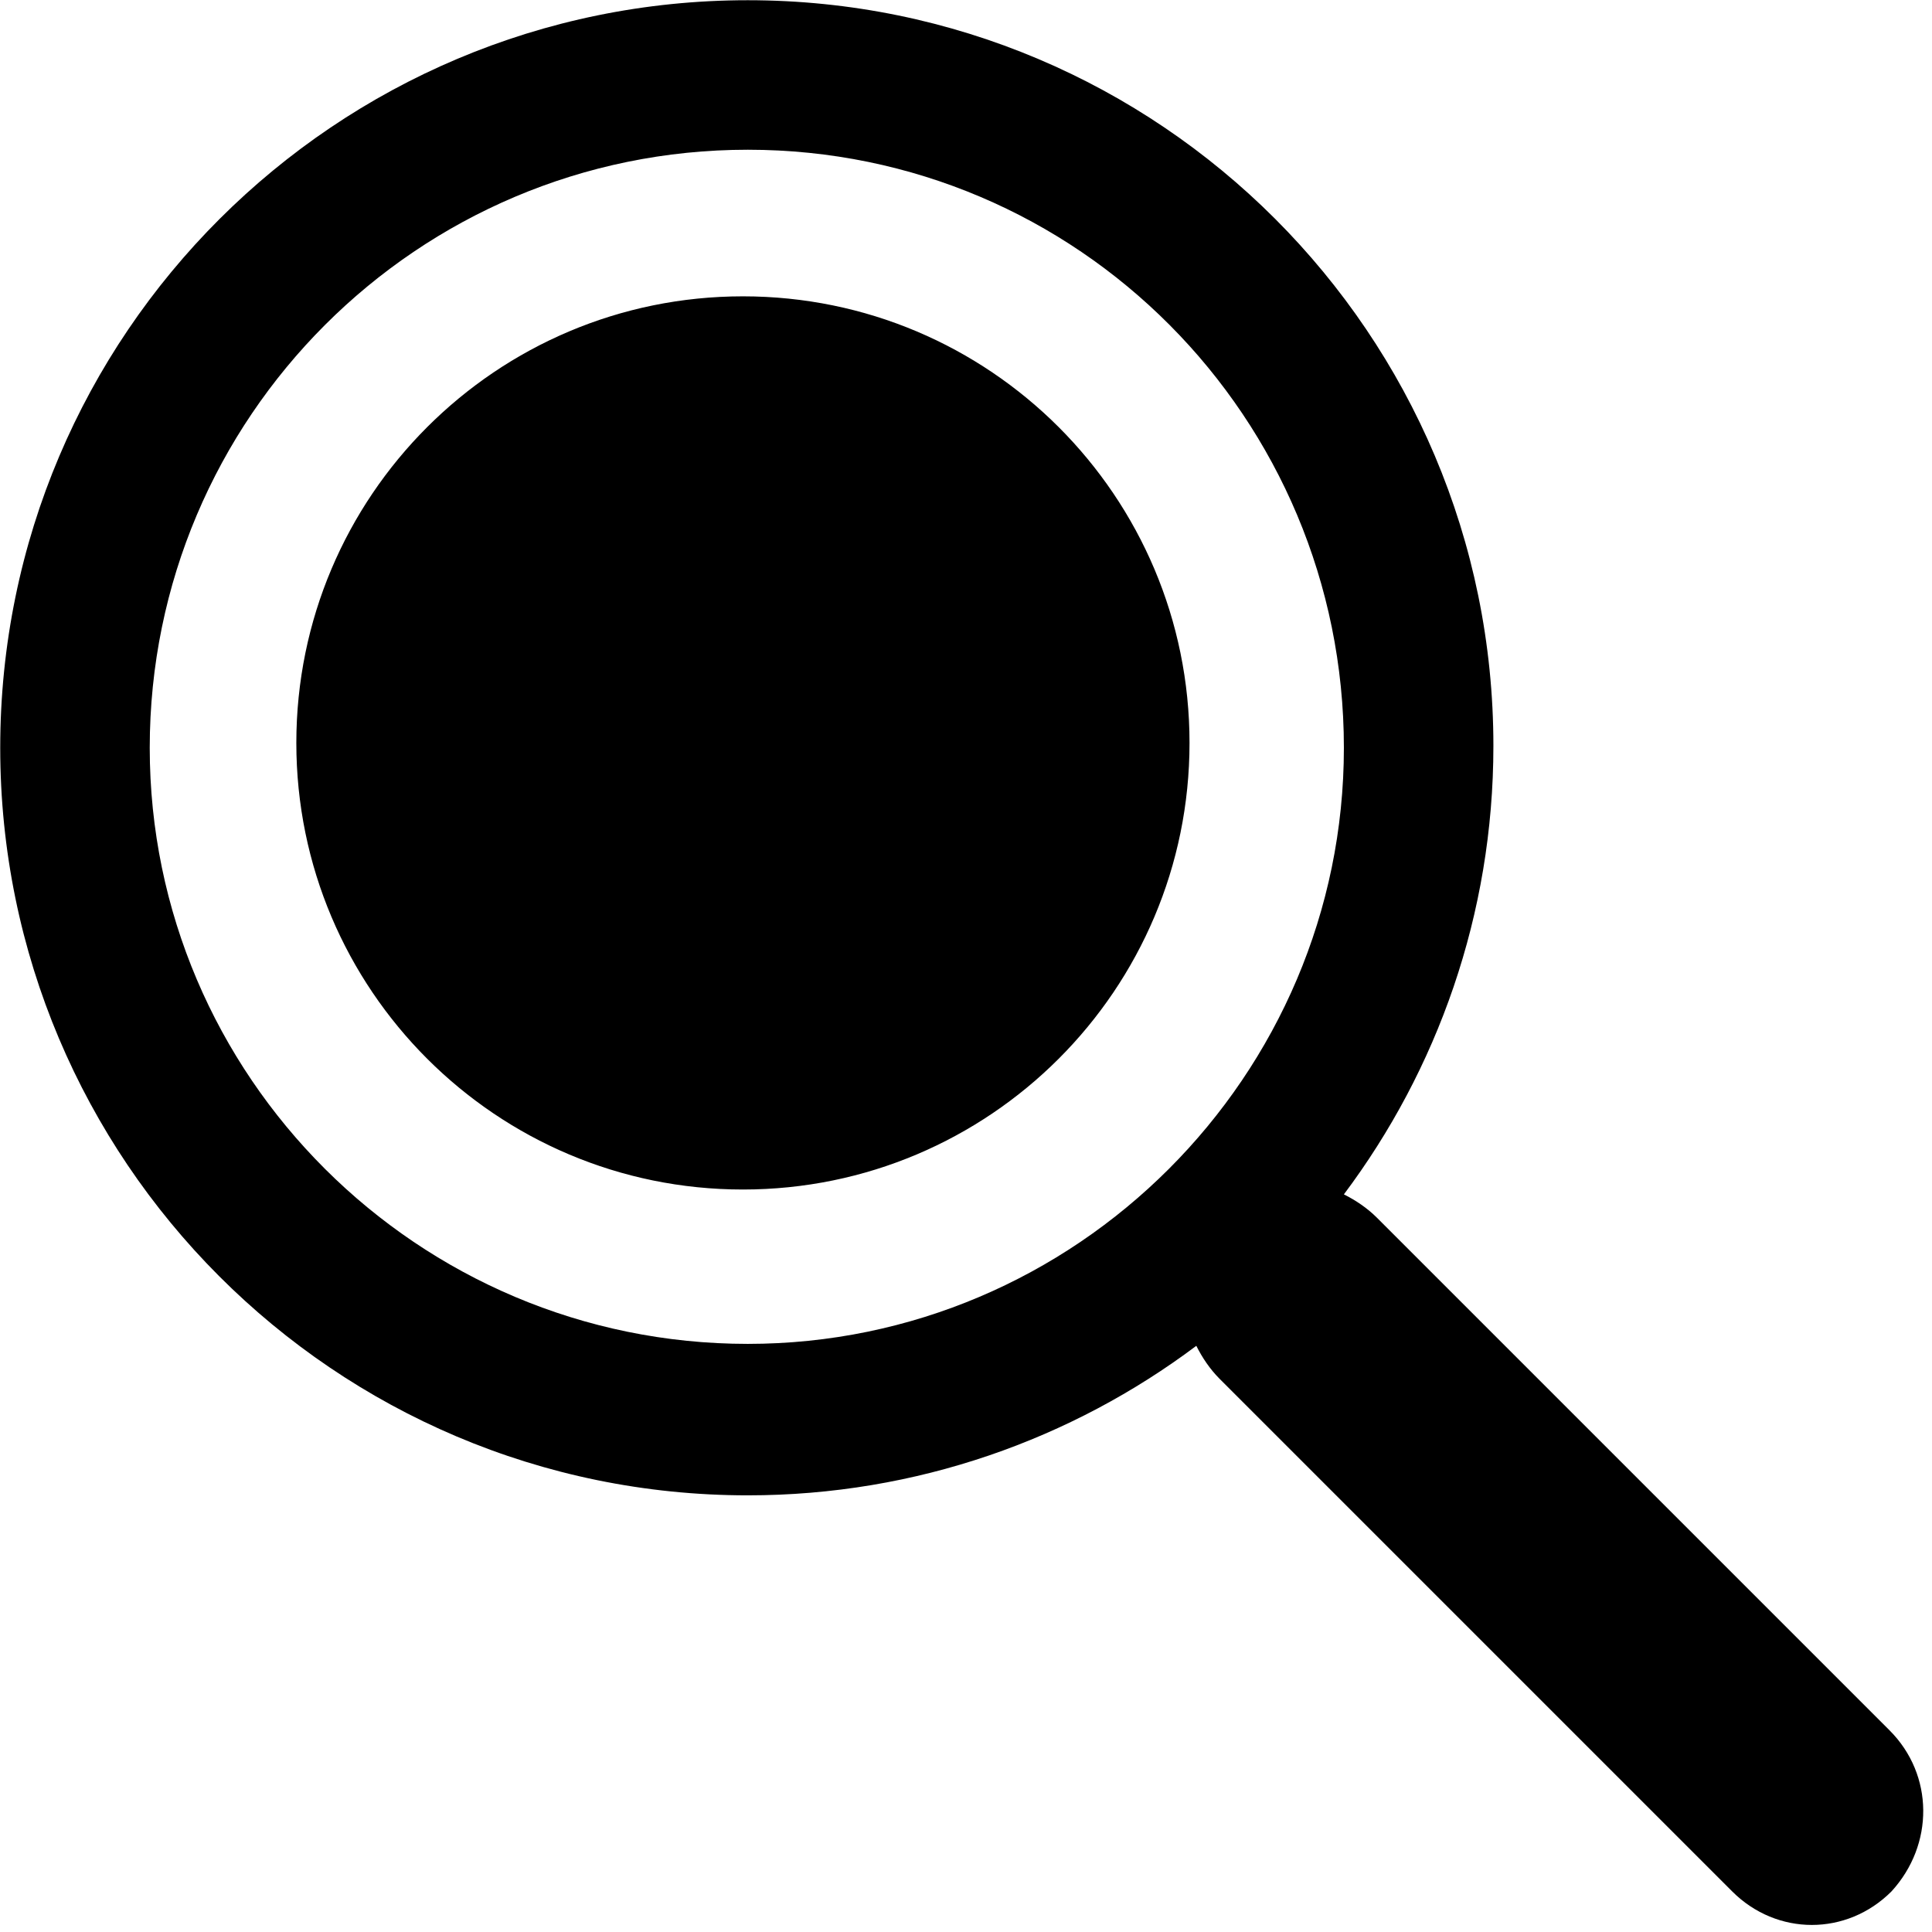
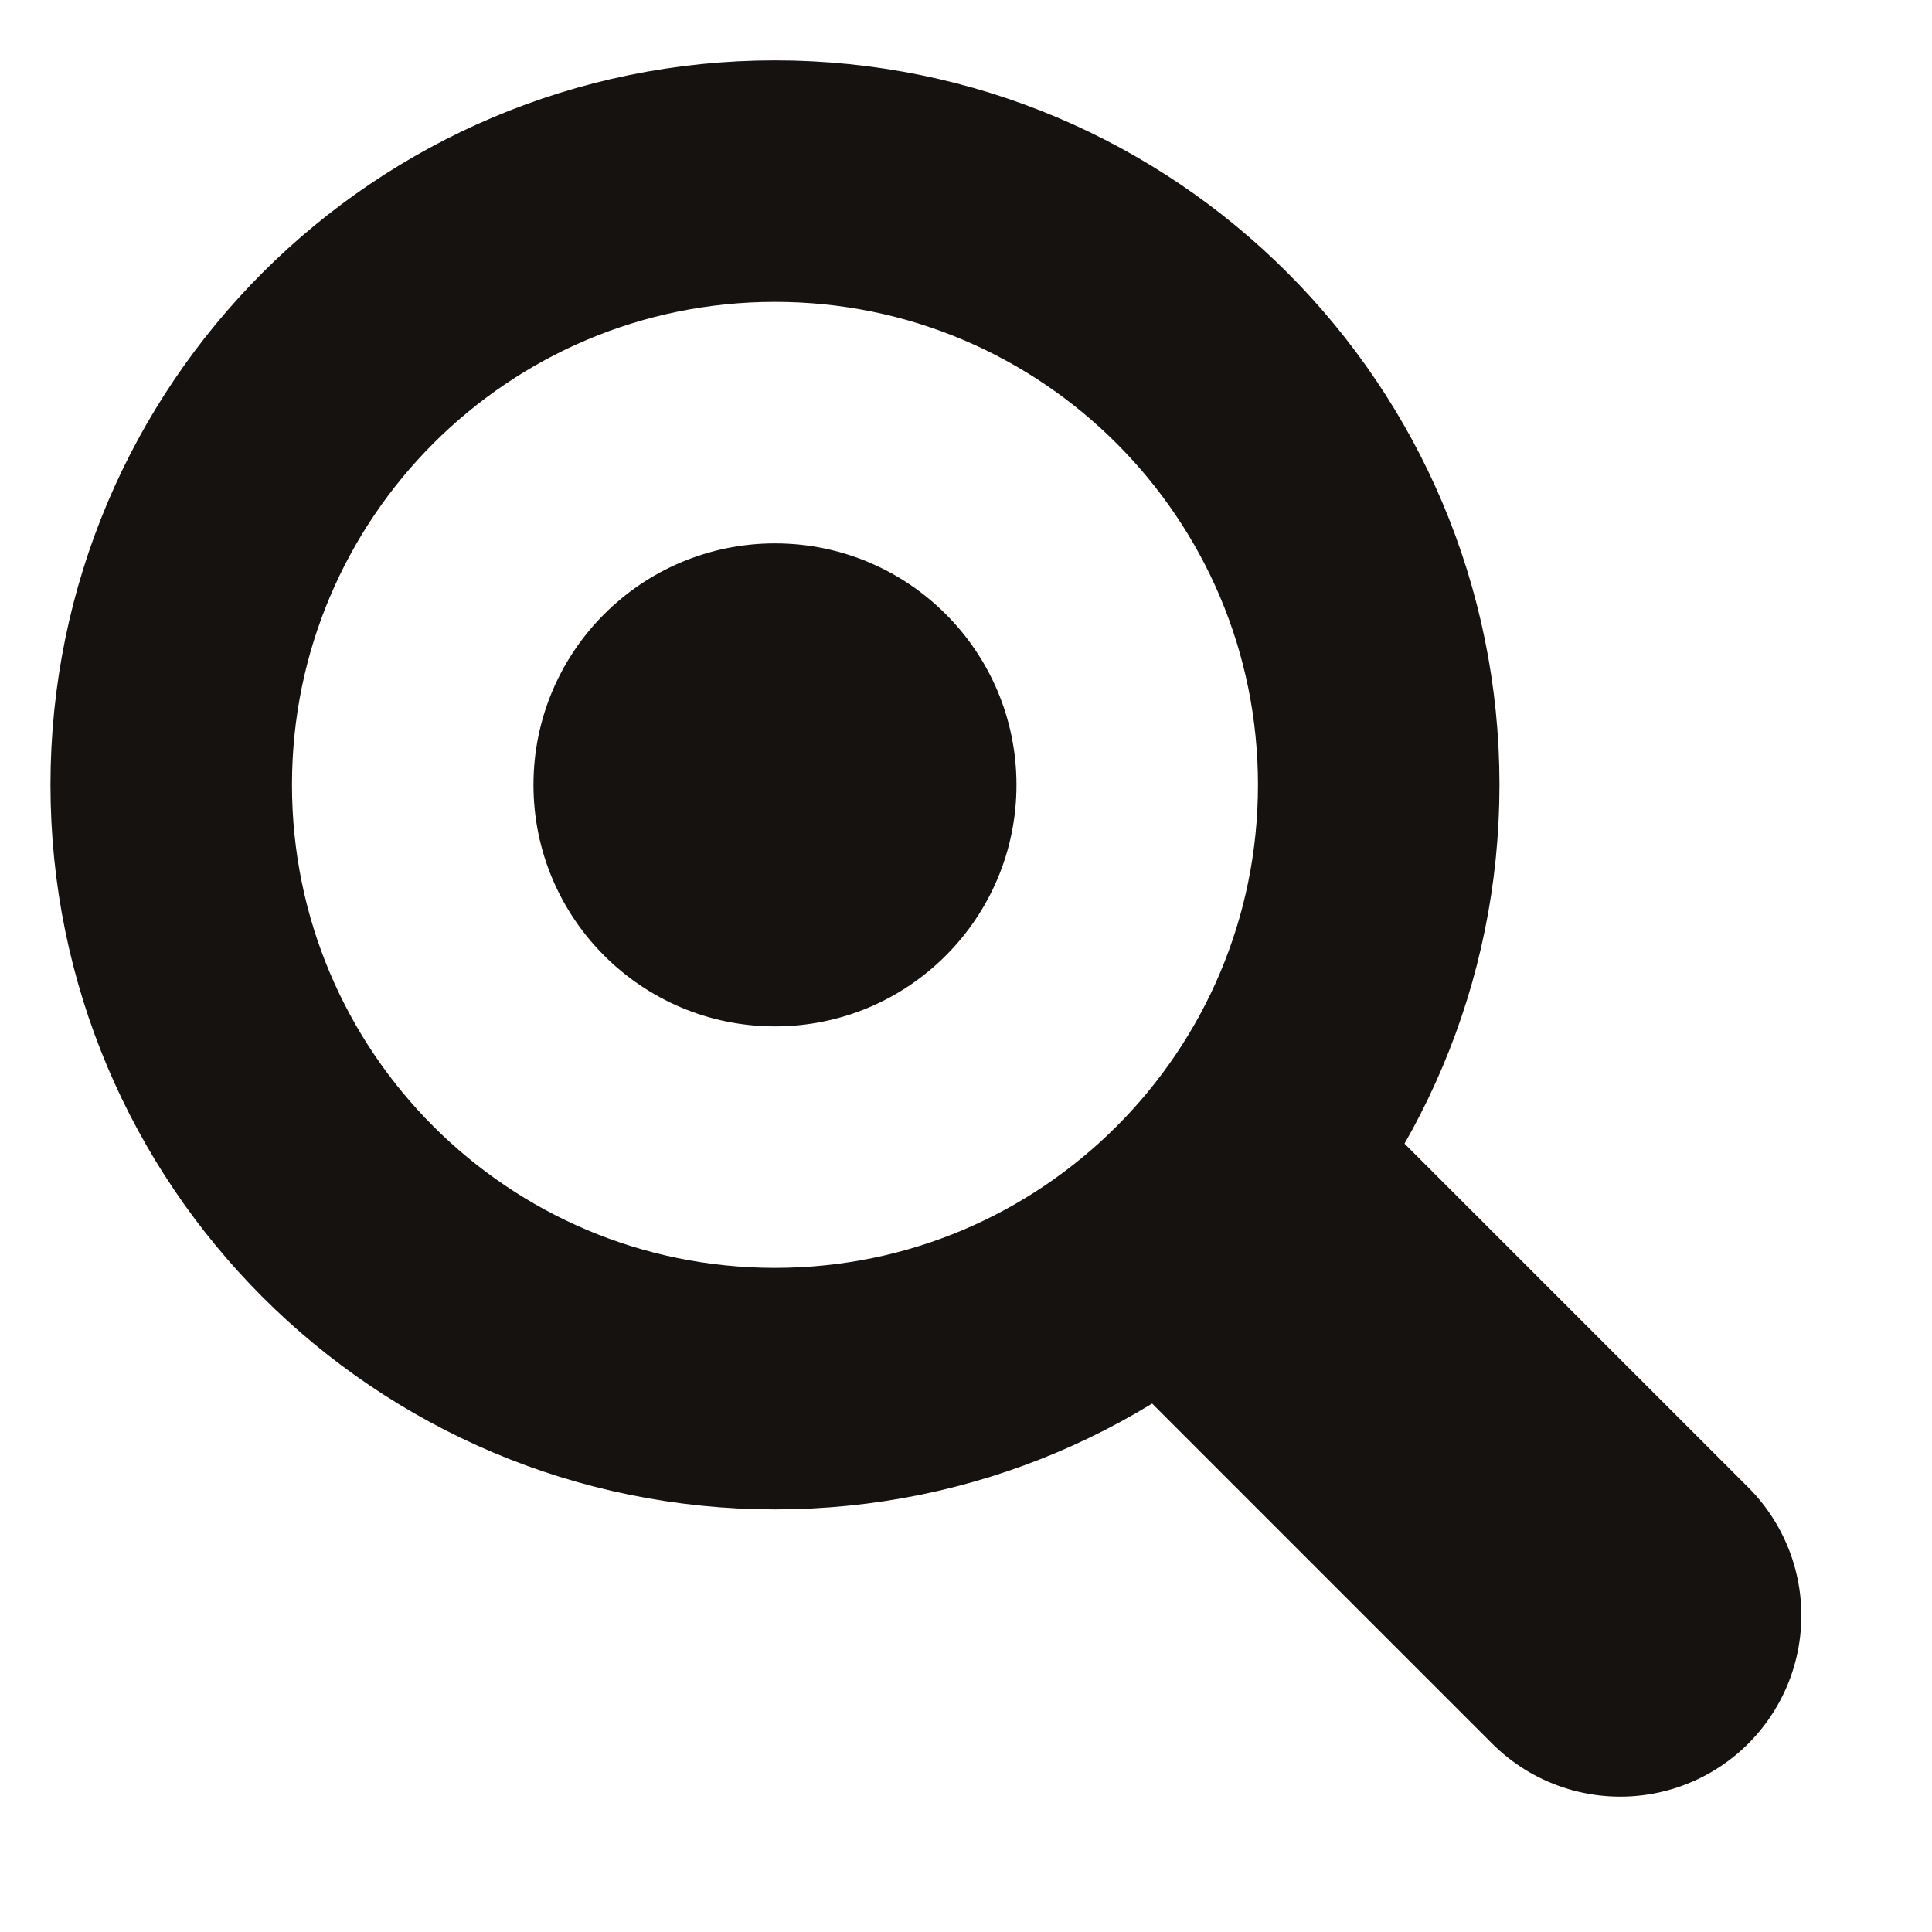
- <svg xmlns="http://www.w3.org/2000/svg" width="199px" height="199px" viewBox="0 0 199 199" version="1.1">
-   <g id="页面-1" stroke="none" stroke-width="1" fill="none" fill-rule="evenodd">
-     <g id="sousuo" fill="currentColor" fill-rule="nonzero">
-       <path d="M194.623,178.223 L141.823,125.423 C140.823,124.423 139.623,123.623 138.423,123.023 C148.023,110.223 153.823,94.223 153.823,76.823 C153.823,34.423 119.423,0.023 77.023,0.023 C34.623,0.023 0.023,34.423 0.023,77.023 C0.023,119.423 34.423,154.023 77.023,154.023 C94.423,154.023 110.423,148.223 123.223,138.623 C123.823,139.823 124.623,141.023 125.623,142.023 L178.423,194.823 C183.023,199.423 190.223,199.423 194.823,194.823 C199.223,190.023 199.223,182.823 194.623,178.223 Z M77.023,138.423 C43.023,138.423 15.423,110.823 15.423,77.023 C15.423,43.023 43.023,15.423 77.023,15.423 C111.023,15.423 138.423,43.023 138.423,77.023 C138.423,110.823 110.823,138.423 77.023,138.423 L77.023,138.423 Z M76.523,122.523 C101.929,122.523 122.523,101.929 122.523,76.523 C122.523,51.118 101.929,30.523 76.523,30.523 C51.118,30.523 30.523,51.118 30.523,76.523 C30.523,101.929 51.118,122.523 76.523,122.523 Z" id="test-iCON-1" />
-     </g>
-   </g>
+ <svg xmlns="http://www.w3.org/2000/svg" width="16" height="16" viewBox="0 0 16 16" fill="none">
+   <circle cx="6.418" cy="6.5" r="5" stroke="#151210" stroke-width="2" />
+   <circle cx="6.418" cy="6.5" r="2" fill="#151210" />
+   <line x1="10.539" y1="10.5" x2="13.418" y2="13.379" stroke="#151210" stroke-width="3" stroke-linecap="round" />
</svg>
